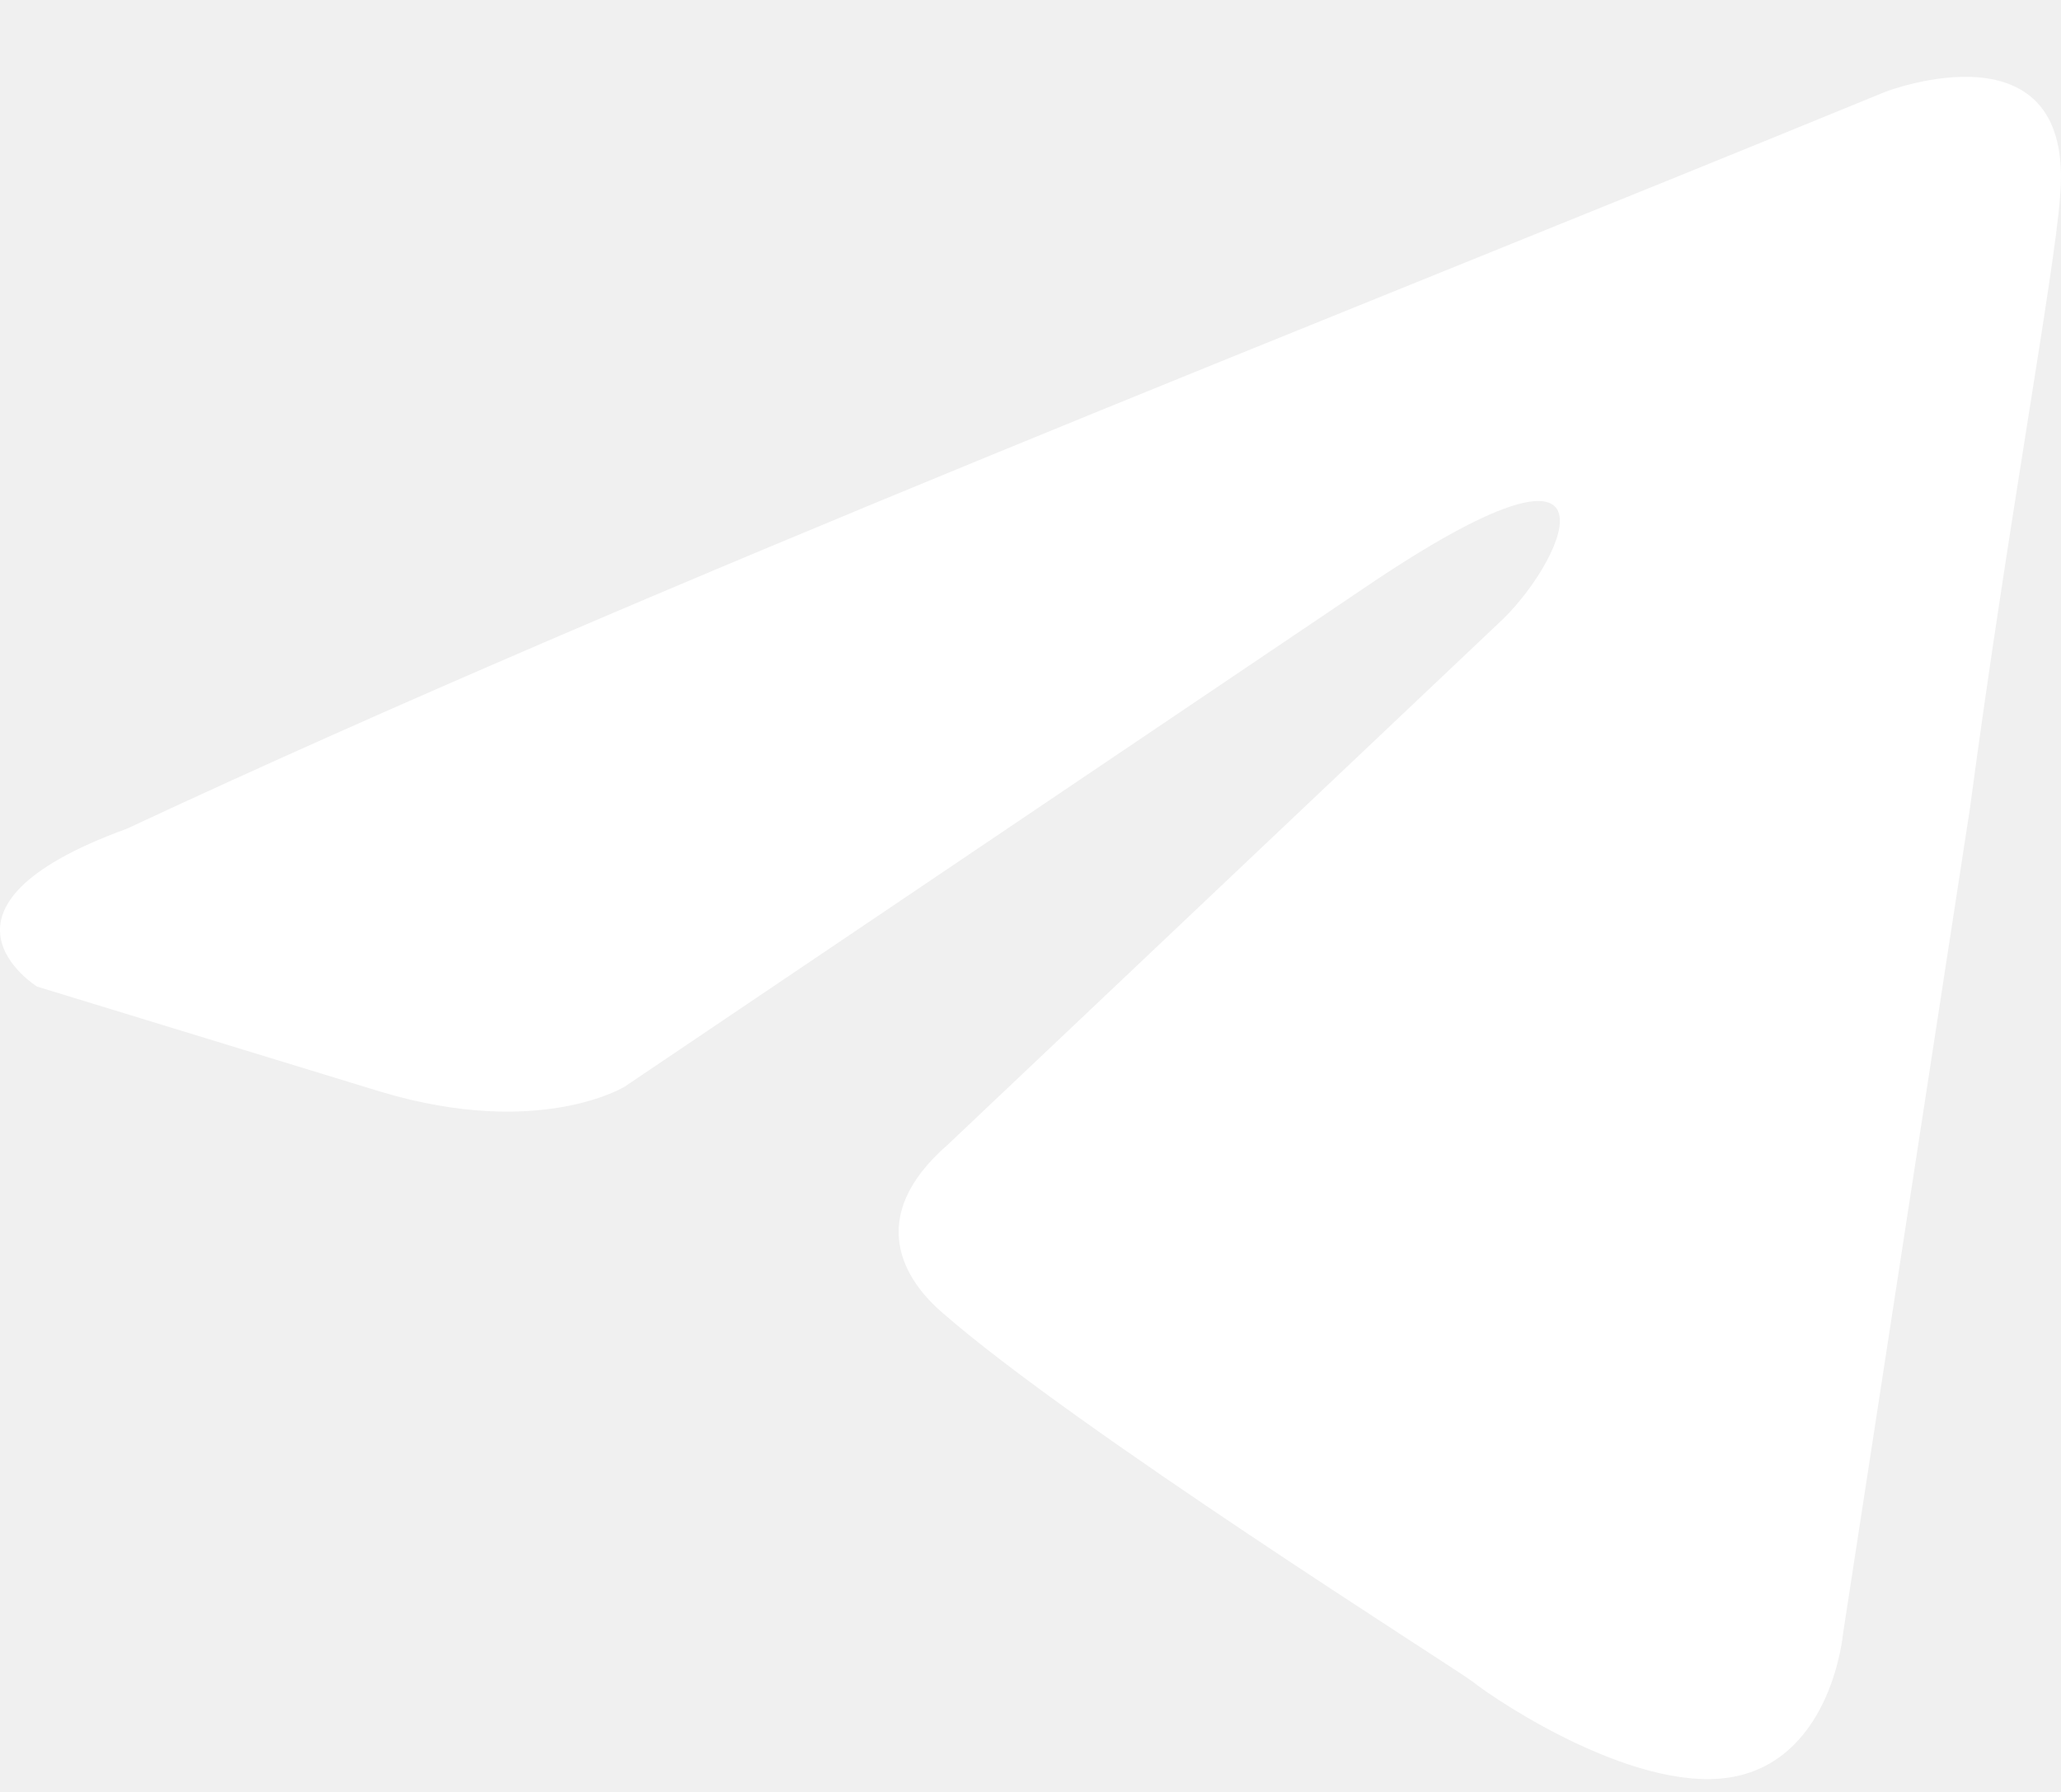
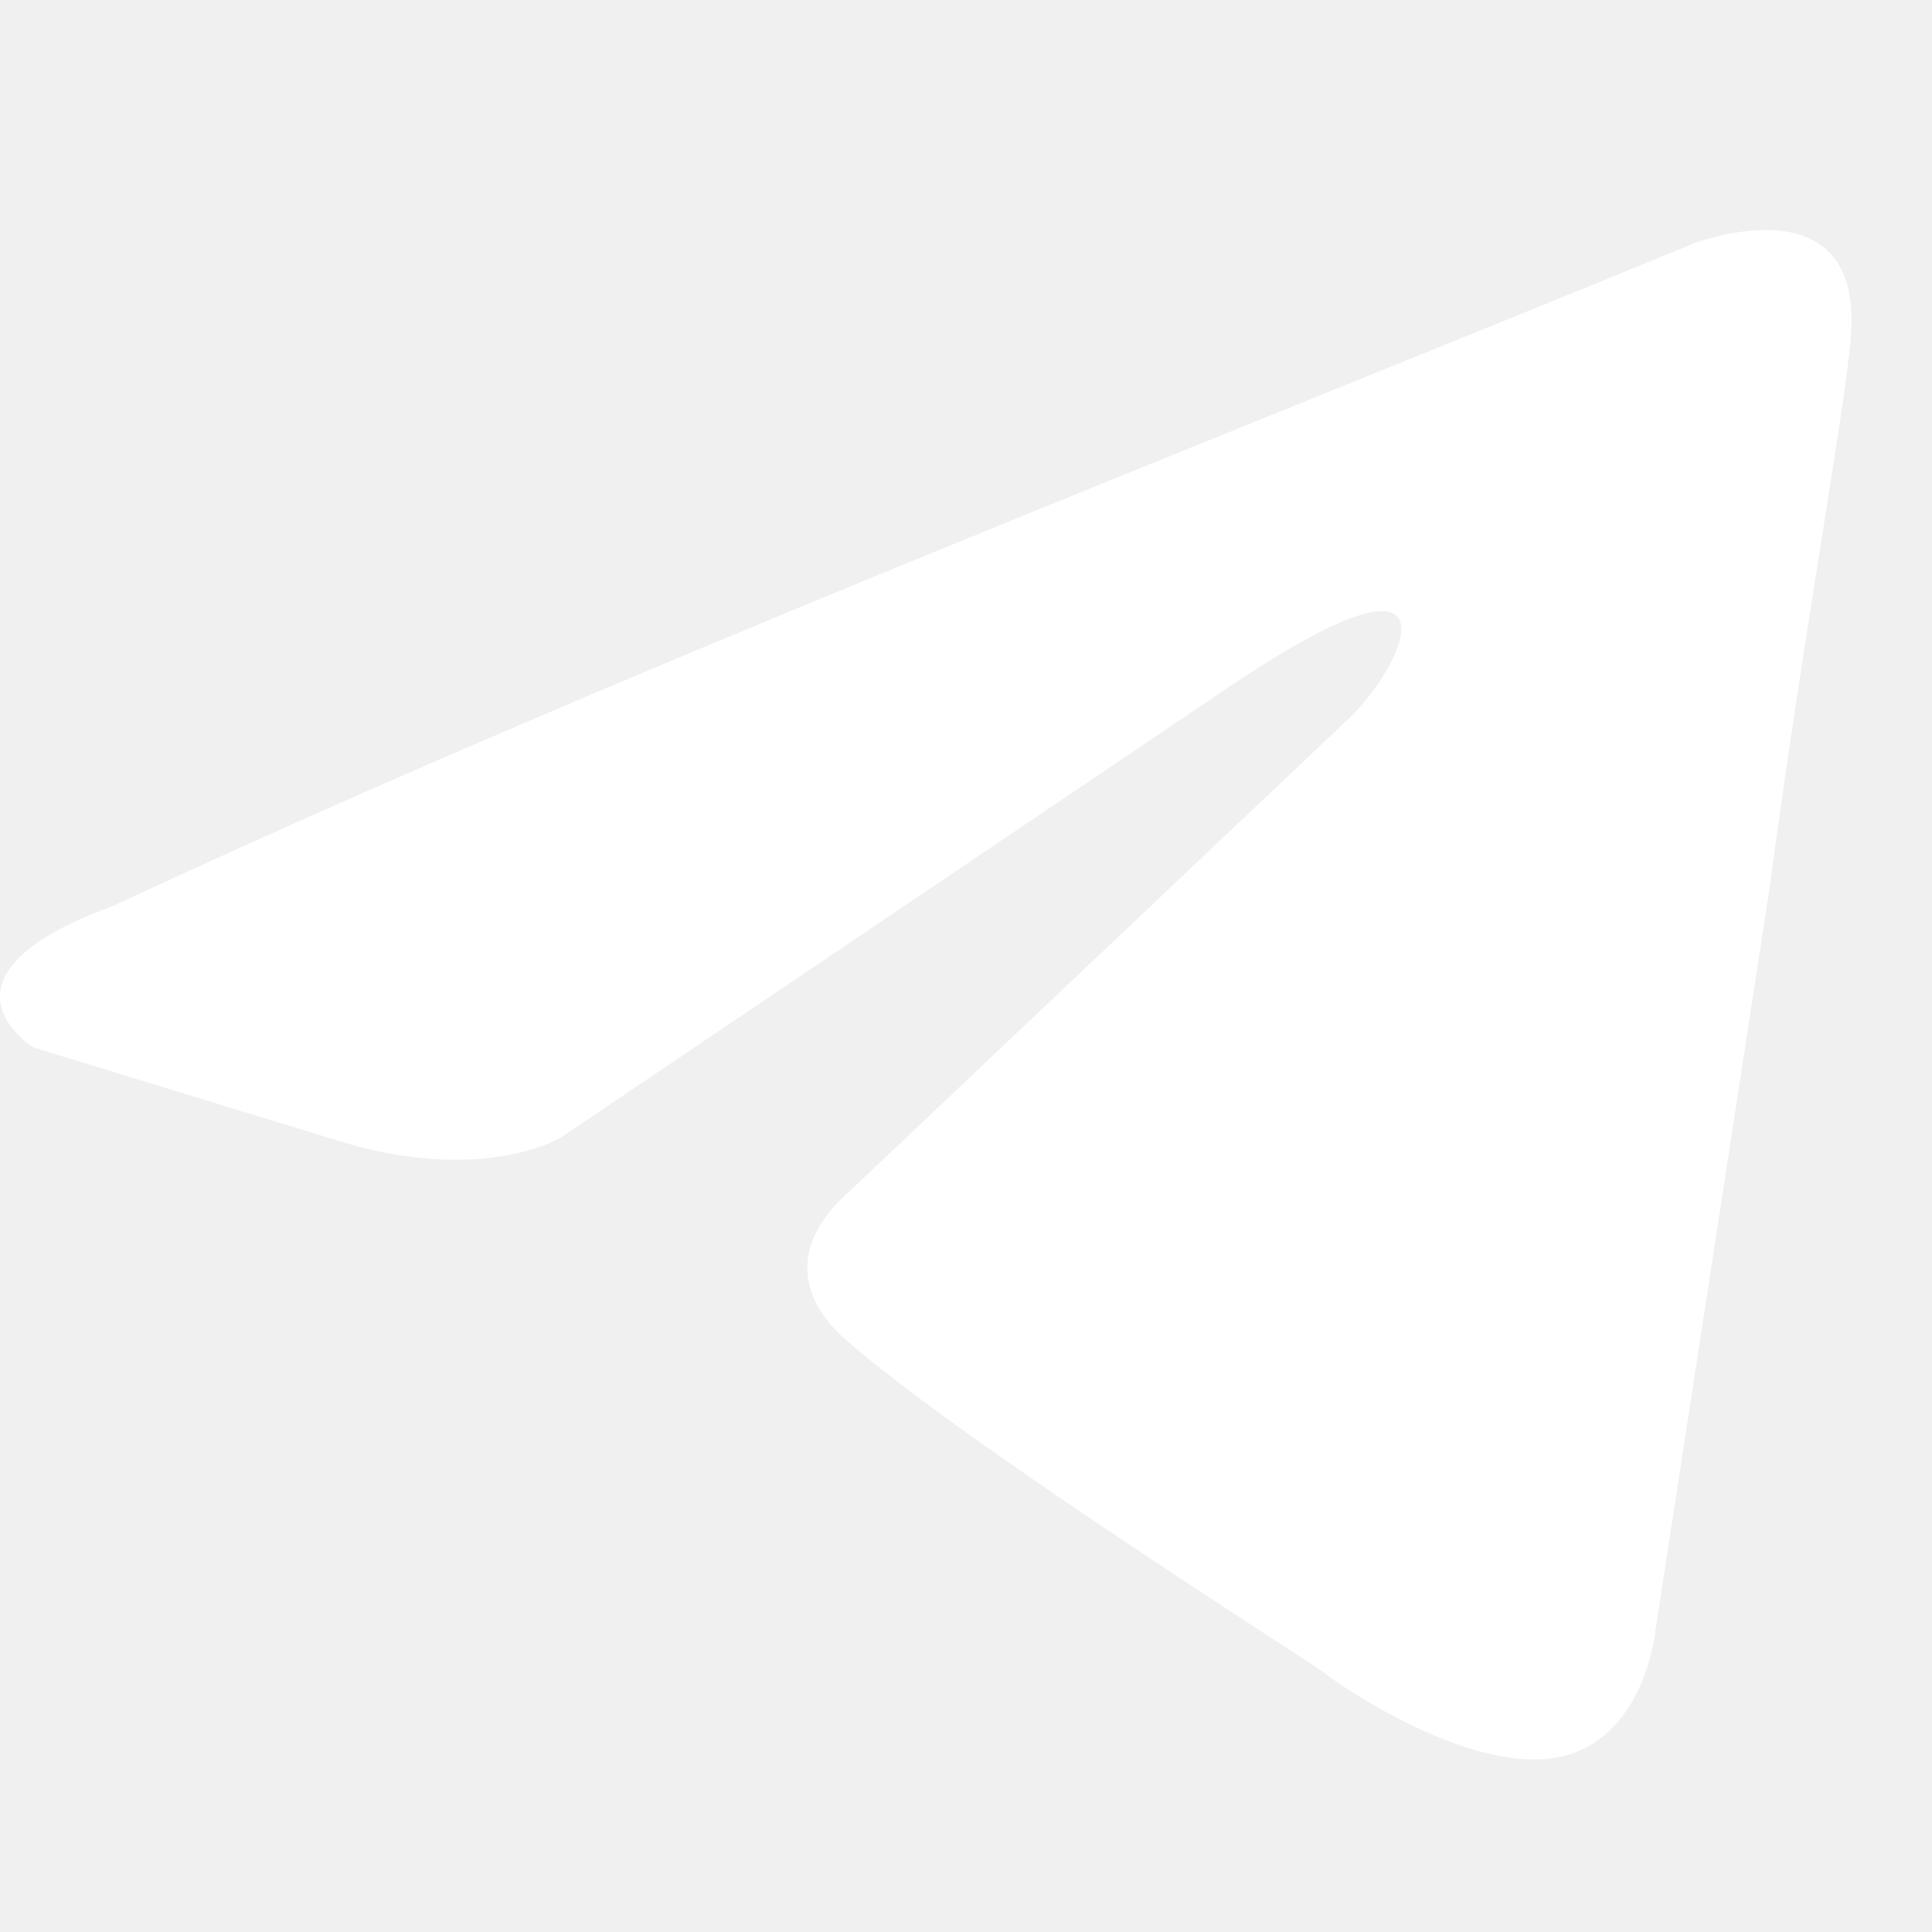
- <svg xmlns="http://www.w3.org/2000/svg" width="23" height="20" viewBox="0 0 23 20" fill="none">
-   <path d="M21.04 1.025C21.04 1.025 23.167 0.203 22.989 2.2C22.931 3.022 22.399 5.901 21.985 9.014L20.567 18.237C20.567 18.237 20.448 19.588 19.384 19.823C18.321 20.058 16.725 19.001 16.43 18.766C16.193 18.59 11.997 15.946 10.52 14.654C10.106 14.301 9.633 13.596 10.579 12.774L16.784 6.899C17.493 6.195 18.202 4.55 15.247 6.547L6.973 12.127C6.973 12.127 6.027 12.715 4.255 12.187L0.413 11.011C0.413 11.011 -1.006 10.13 1.417 9.249C7.328 6.488 14.597 3.669 21.039 1.025H21.04Z" fill="white" />
+ <svg xmlns="http://www.w3.org/2000/svg" width="24" height="24" viewBox="0 0 24 24" fill="none">
+   <path d="M21.04 3.025C21.04 3.025 23.167 2.203 22.989 4.2C22.931 5.022 22.399 7.901 21.985 11.014L20.567 20.237C20.567 20.237 20.448 21.588 19.384 21.823C18.321 22.058 16.725 21.001 16.43 20.766C16.193 20.59 11.997 17.946 10.52 16.654C10.106 16.301 9.633 15.596 10.579 14.774L16.784 8.899C17.493 8.195 18.202 6.55 15.247 8.547L6.973 14.127C6.973 14.127 6.027 14.715 4.255 14.187L0.413 13.011C0.413 13.011 -1.006 12.13 1.417 11.249C7.328 8.488 14.597 5.669 21.039 3.025H21.04Z" fill="white" />
</svg>
